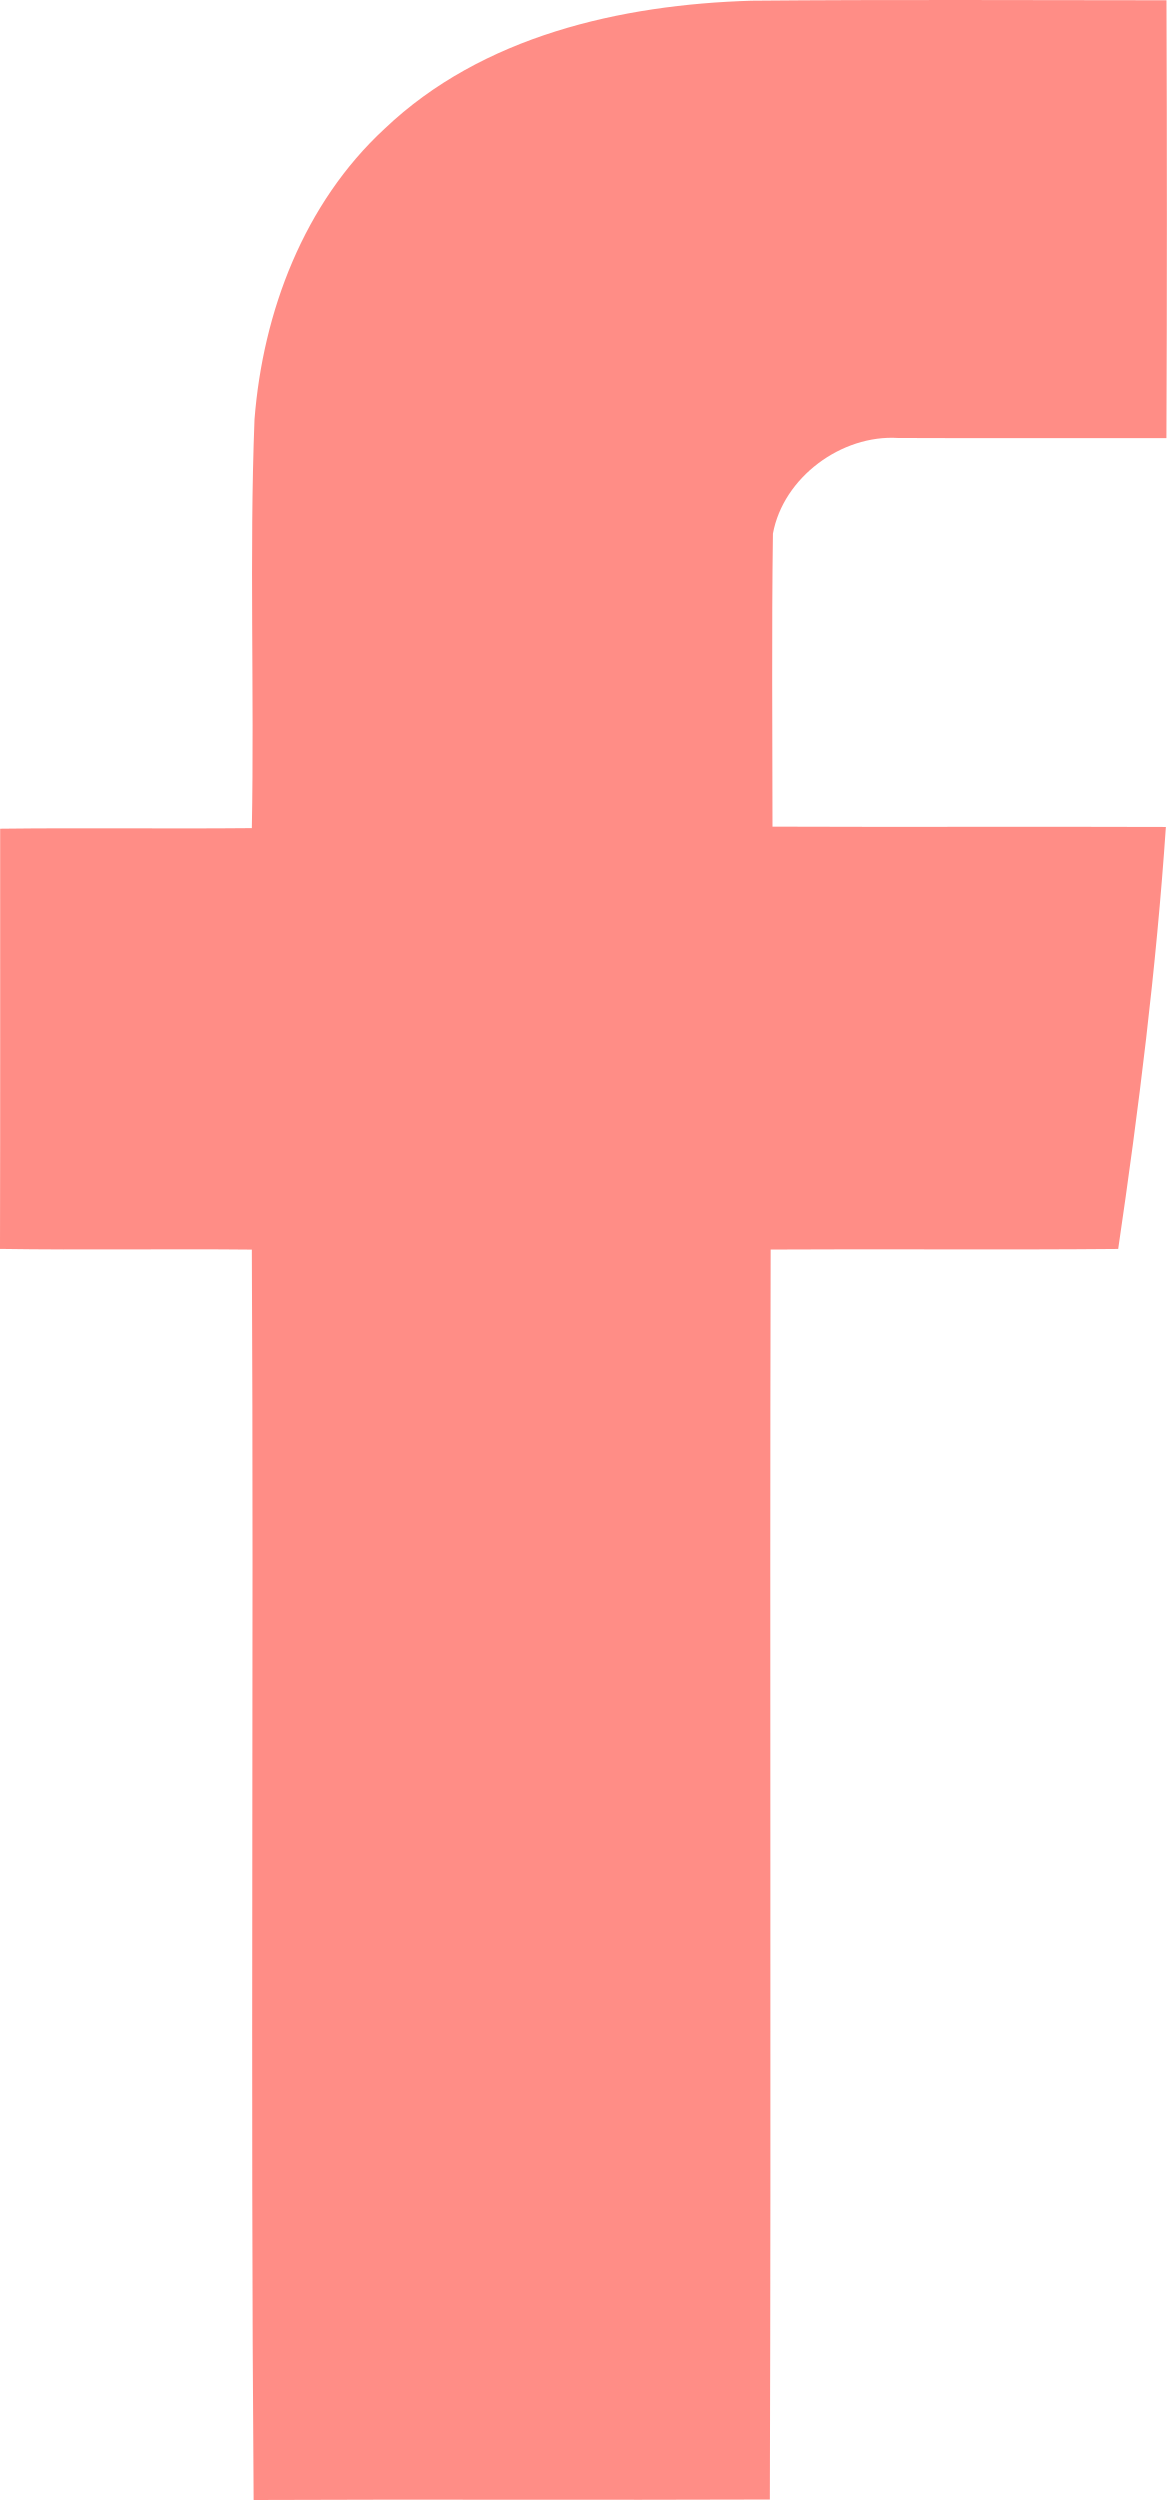
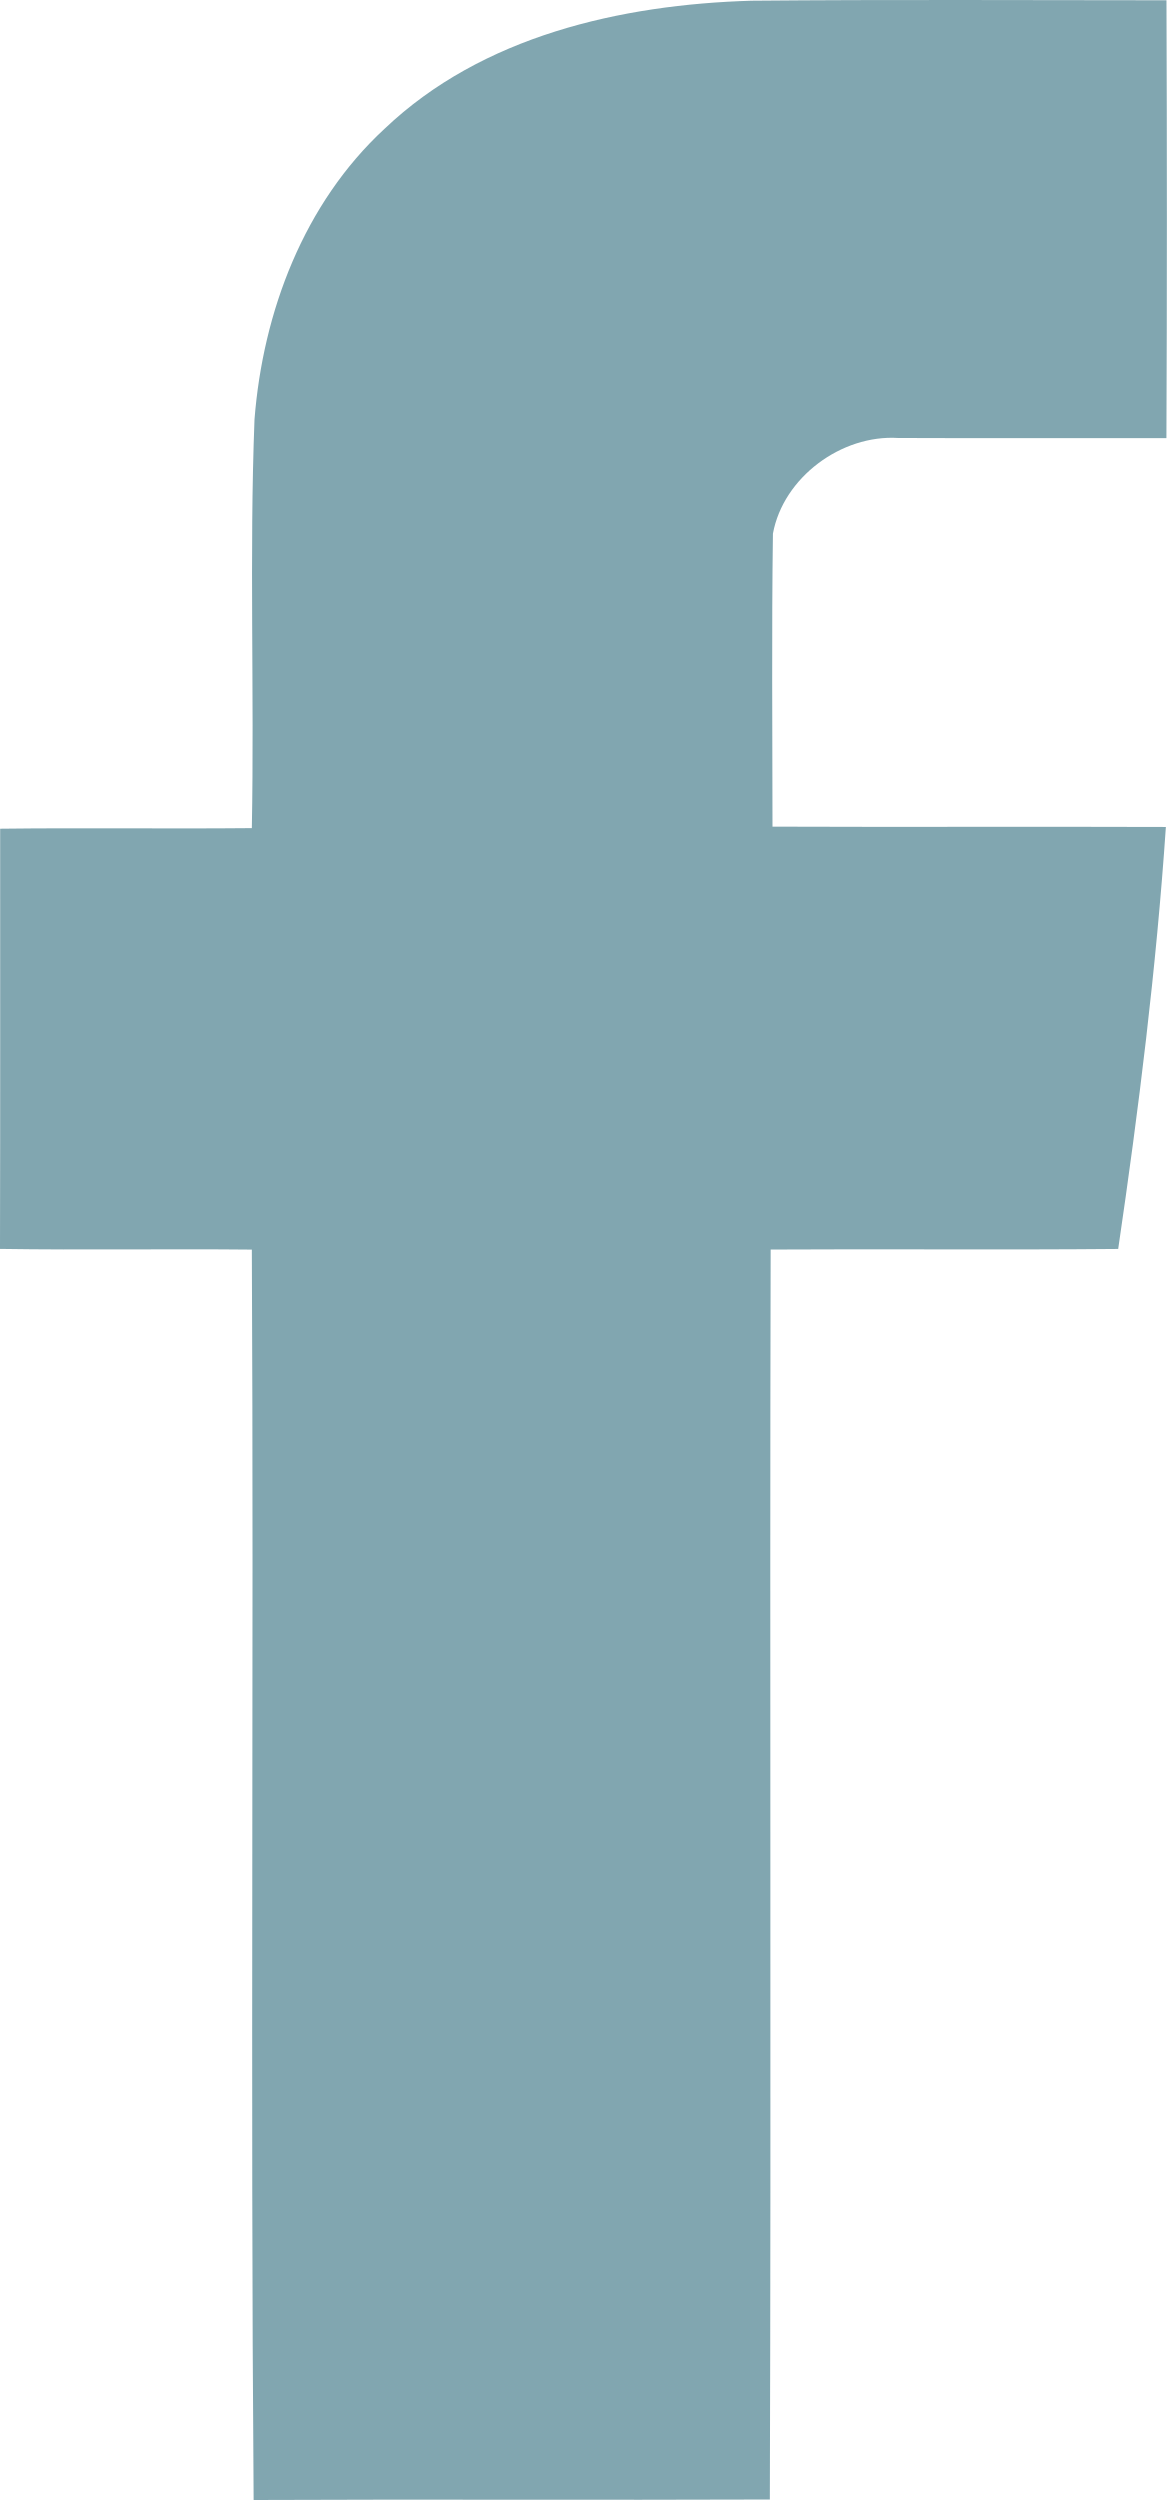
<svg xmlns="http://www.w3.org/2000/svg" xml:space="preserve" enable-background="new 0 0 512 512" viewBox="0 0 192.304 412" height="412" width="192.304" y="0px" x="0px" id="Layer_1" version="1.1">
  <defs id="defs14" />
  <g transform="translate(-159.848,-50.00065)" id="_x23_020201ff">
-     <path style="fill:#ff8d86" id="path10" d="m 223.22,71.227 c 16.066,-15.298 38.918,-20.465 60.475,-21.109 22.799,-0.205 45.589,-0.081 68.388,-0.072 0.09,24.051 0.098,48.111 -0.009,72.161 -14.734,-0.026 -29.478,0.036 -44.212,-0.026 -9.343,-0.582 -18.937,6.5 -20.635,15.762 -0.224,16.093 -0.081,32.195 -0.072,48.289 21.61,0.089 43.22,-0.027 64.829,0.054 -1.582,23.281 -4.47,46.456 -7.858,69.541 -19.088,0.179 -38.187,-0.018 -57.274,0.099 -0.17,68.665 0.089,137.33 -0.134,205.995 -28.352,0.116 -56.721,-0.054 -85.072,0.08 -0.537,-68.674 0.044,-137.383 -0.295,-206.066 -13.832,-0.144 -27.672,0.099 -41.503,-0.116 0.053,-23.085 0.018,-46.169 0.026,-69.246 13.822,-0.169 27.654,0.036 41.477,-0.098 0.42,-22.442 -0.421,-44.91 0.438,-67.333 1.386,-17.758 8.154,-35.649 21.431,-47.915 z" />
+     <path style="fill:#81a6b0" id="path10" d="m 223.22,71.227 c 16.066,-15.298 38.918,-20.465 60.475,-21.109 22.799,-0.205 45.589,-0.081 68.388,-0.072 0.09,24.051 0.098,48.111 -0.009,72.161 -14.734,-0.026 -29.478,0.036 -44.212,-0.026 -9.343,-0.582 -18.937,6.5 -20.635,15.762 -0.224,16.093 -0.081,32.195 -0.072,48.289 21.61,0.089 43.22,-0.027 64.829,0.054 -1.582,23.281 -4.47,46.456 -7.858,69.541 -19.088,0.179 -38.187,-0.018 -57.274,0.099 -0.17,68.665 0.089,137.33 -0.134,205.995 -28.352,0.116 -56.721,-0.054 -85.072,0.08 -0.537,-68.674 0.044,-137.383 -0.295,-206.066 -13.832,-0.144 -27.672,0.099 -41.503,-0.116 0.053,-23.085 0.018,-46.169 0.026,-69.246 13.822,-0.169 27.654,0.036 41.477,-0.098 0.42,-22.442 -0.421,-44.91 0.438,-67.333 1.386,-17.758 8.154,-35.649 21.431,-47.915 z" />
  </g>
</svg>
